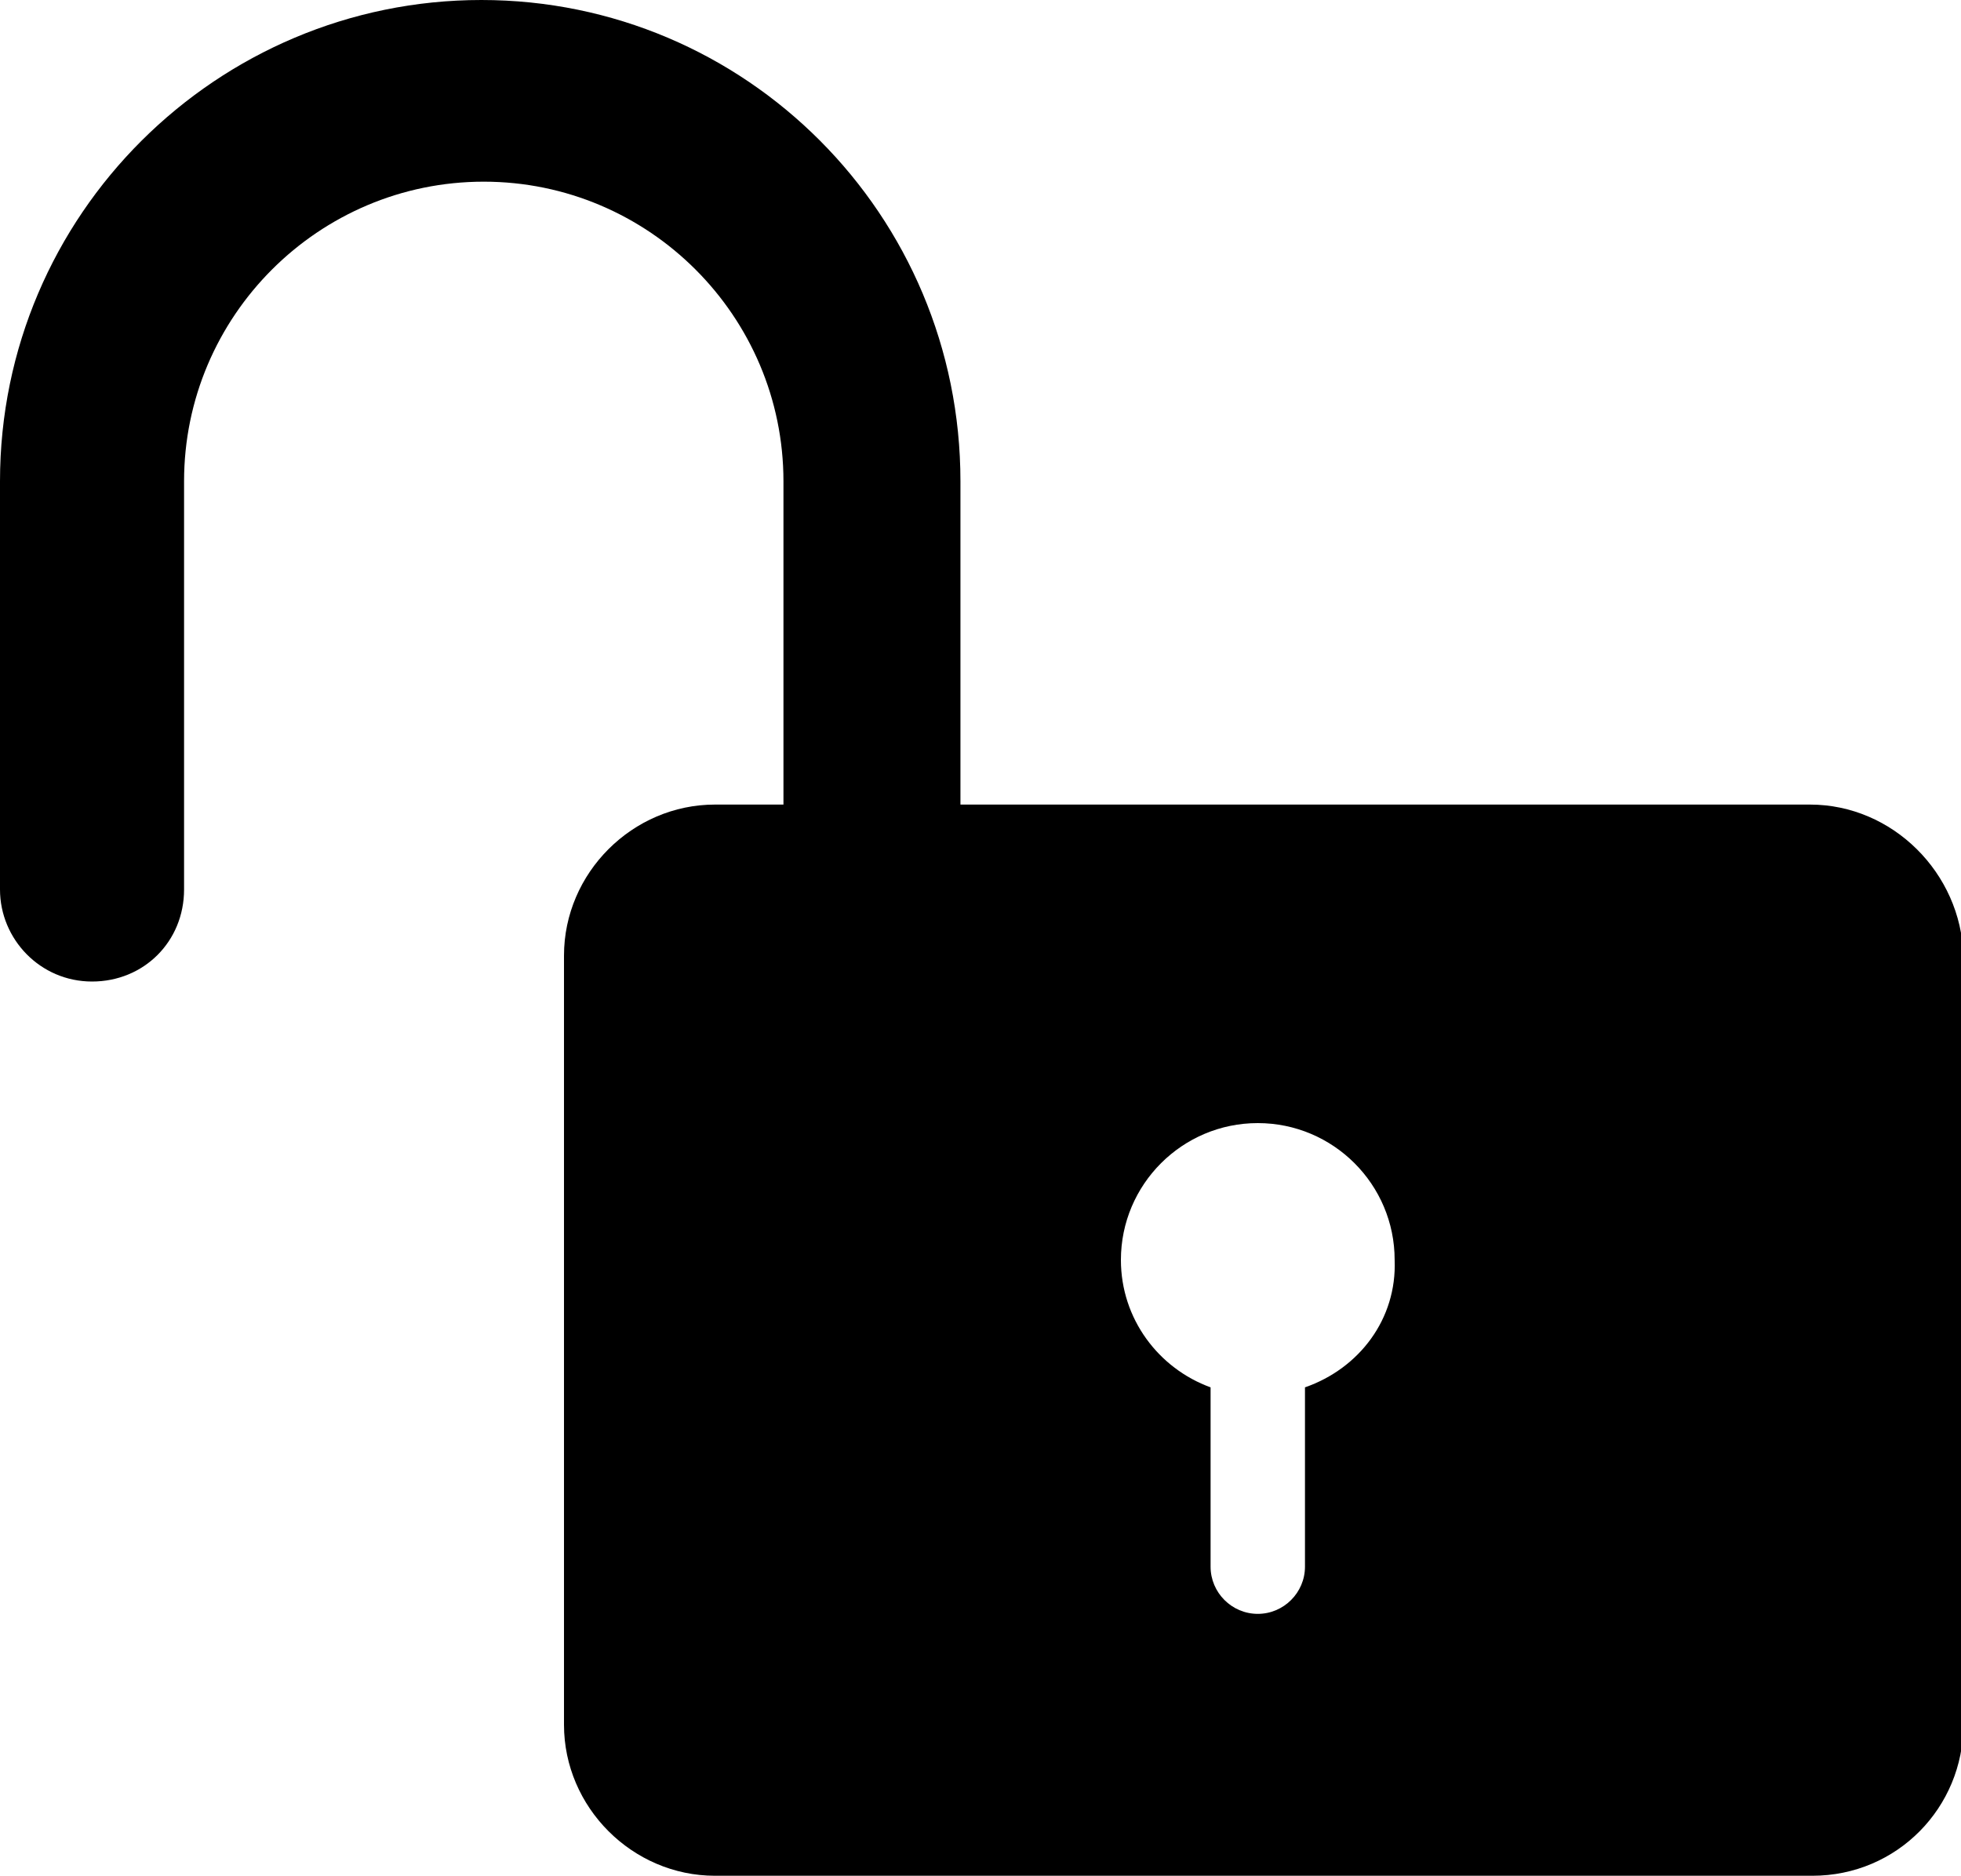
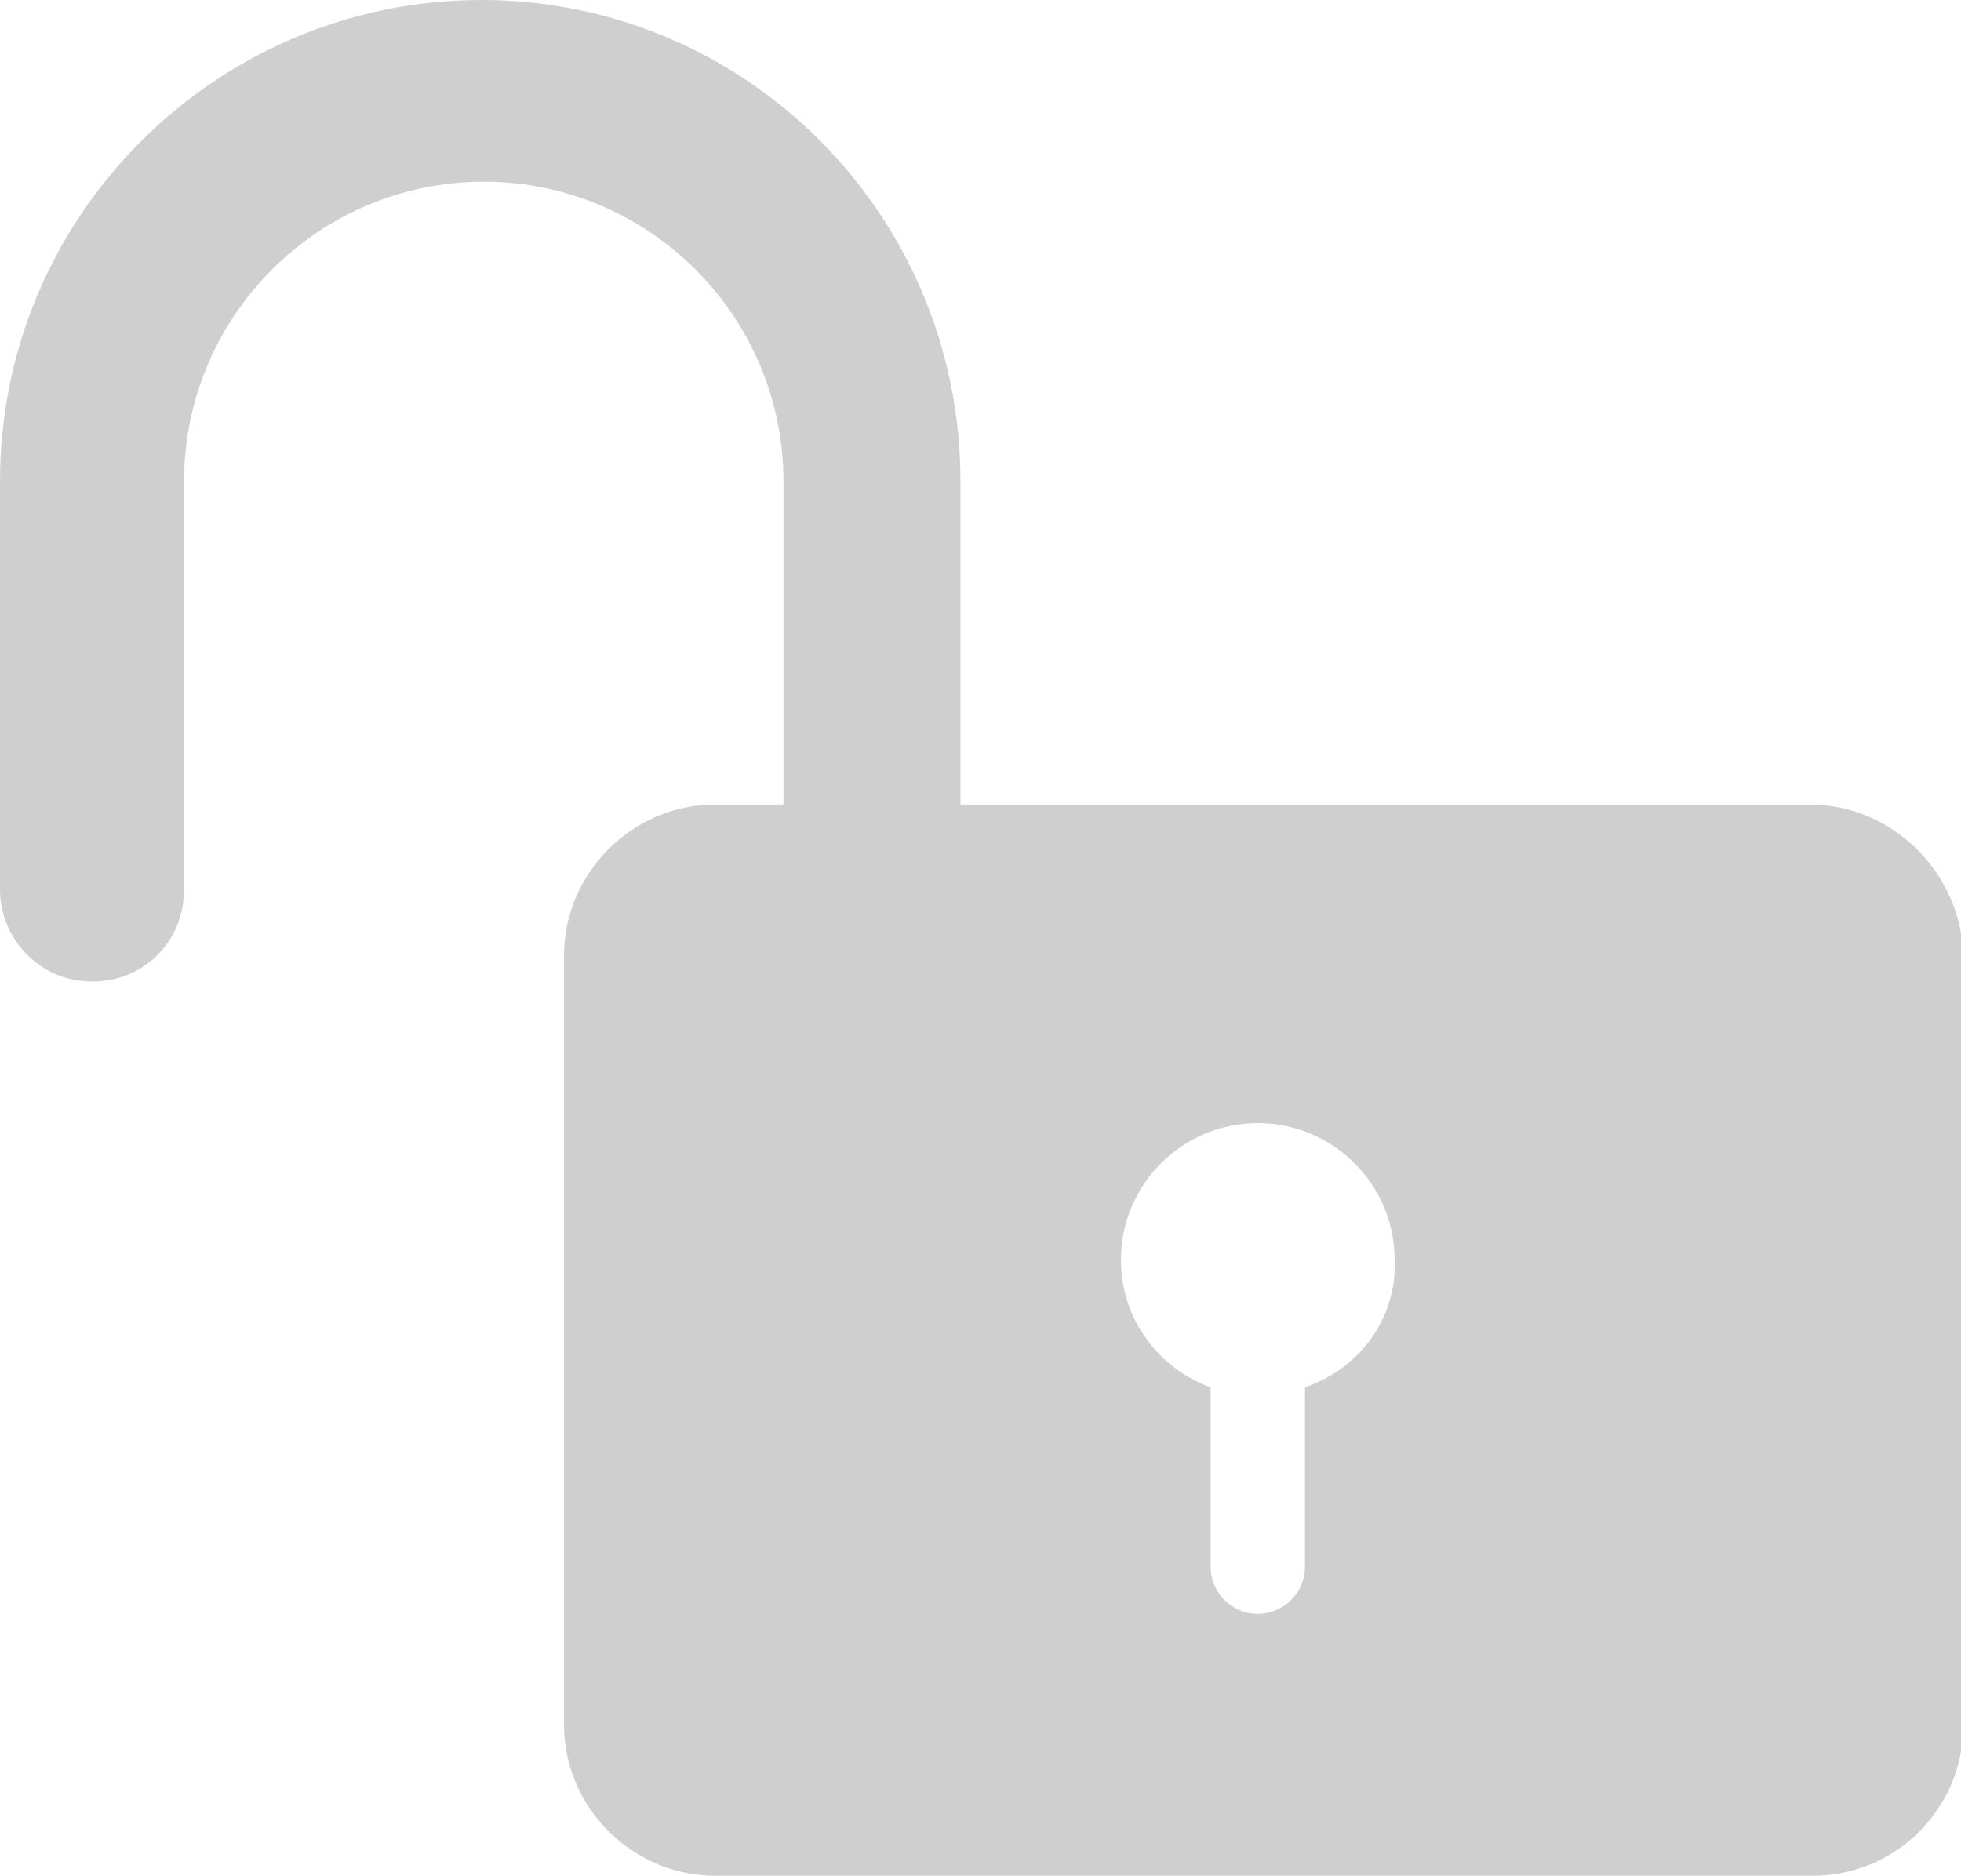
<svg xmlns="http://www.w3.org/2000/svg" version="1.1" id="Layer_1" x="0px" y="0px" viewBox="0 0 83.1 79.5" style="enable-background:new 0 0 83.1 79.5;" xml:space="preserve">
-   <path d="M76.7,34.1H40.7V20.4C40.7,9.1,31.6,0,20.4,0S0,9.1,0,20.4v17.3c0,2.1,1.7,3.9,3.9,3.9s3.9-1.7,3.9-3.9V20.4  c0-7,5.7-12.7,12.7-12.7c7,0,12.7,5.7,12.7,12.7v13.7h-2.9c-3.5,0-6.4,2.9-6.4,6.4v32.6c0,3.5,2.9,6.4,6.4,6.4h46.5  c3.6,0,6.4-2.9,6.4-6.4V40.5C83.1,37,80.2,34.1,76.7,34.1z M55.3,58.8v7.6c0,1.1-0.9,2-2,2c-1.1,0-2-0.9-2-2v-7.6  c-2.2-0.8-3.8-2.9-3.8-5.4c0-3.2,2.6-5.8,5.8-5.8c3.2,0,5.8,2.6,5.8,5.8C59.2,55.9,57.6,58,55.3,58.8z" />
+   <path style="fill:#CFCFCF;" d="M76.7,34.1H40.7V20.4C40.7,9.1,31.6,0,20.4,0S0,9.1,0,20.4v17.3c0,2.1,1.7,3.9,3.9,3.9s3.9-1.7,3.9-3.9V20.4  c0-7,5.7-12.7,12.7-12.7c7,0,12.7,5.7,12.7,12.7v13.7h-2.9c-3.5,0-6.4,2.9-6.4,6.4v32.6c0,3.5,2.9,6.4,6.4,6.4h46.5  c3.6,0,6.4-2.9,6.4-6.4V40.5C83.1,37,80.2,34.1,76.7,34.1z M55.3,58.8v7.6c0,1.1-0.9,2-2,2c-1.1,0-2-0.9-2-2v-7.6  c-2.2-0.8-3.8-2.9-3.8-5.4c0-3.2,2.6-5.8,5.8-5.8c3.2,0,5.8,2.6,5.8,5.8C59.2,55.9,57.6,58,55.3,58.8z" />
</svg>
